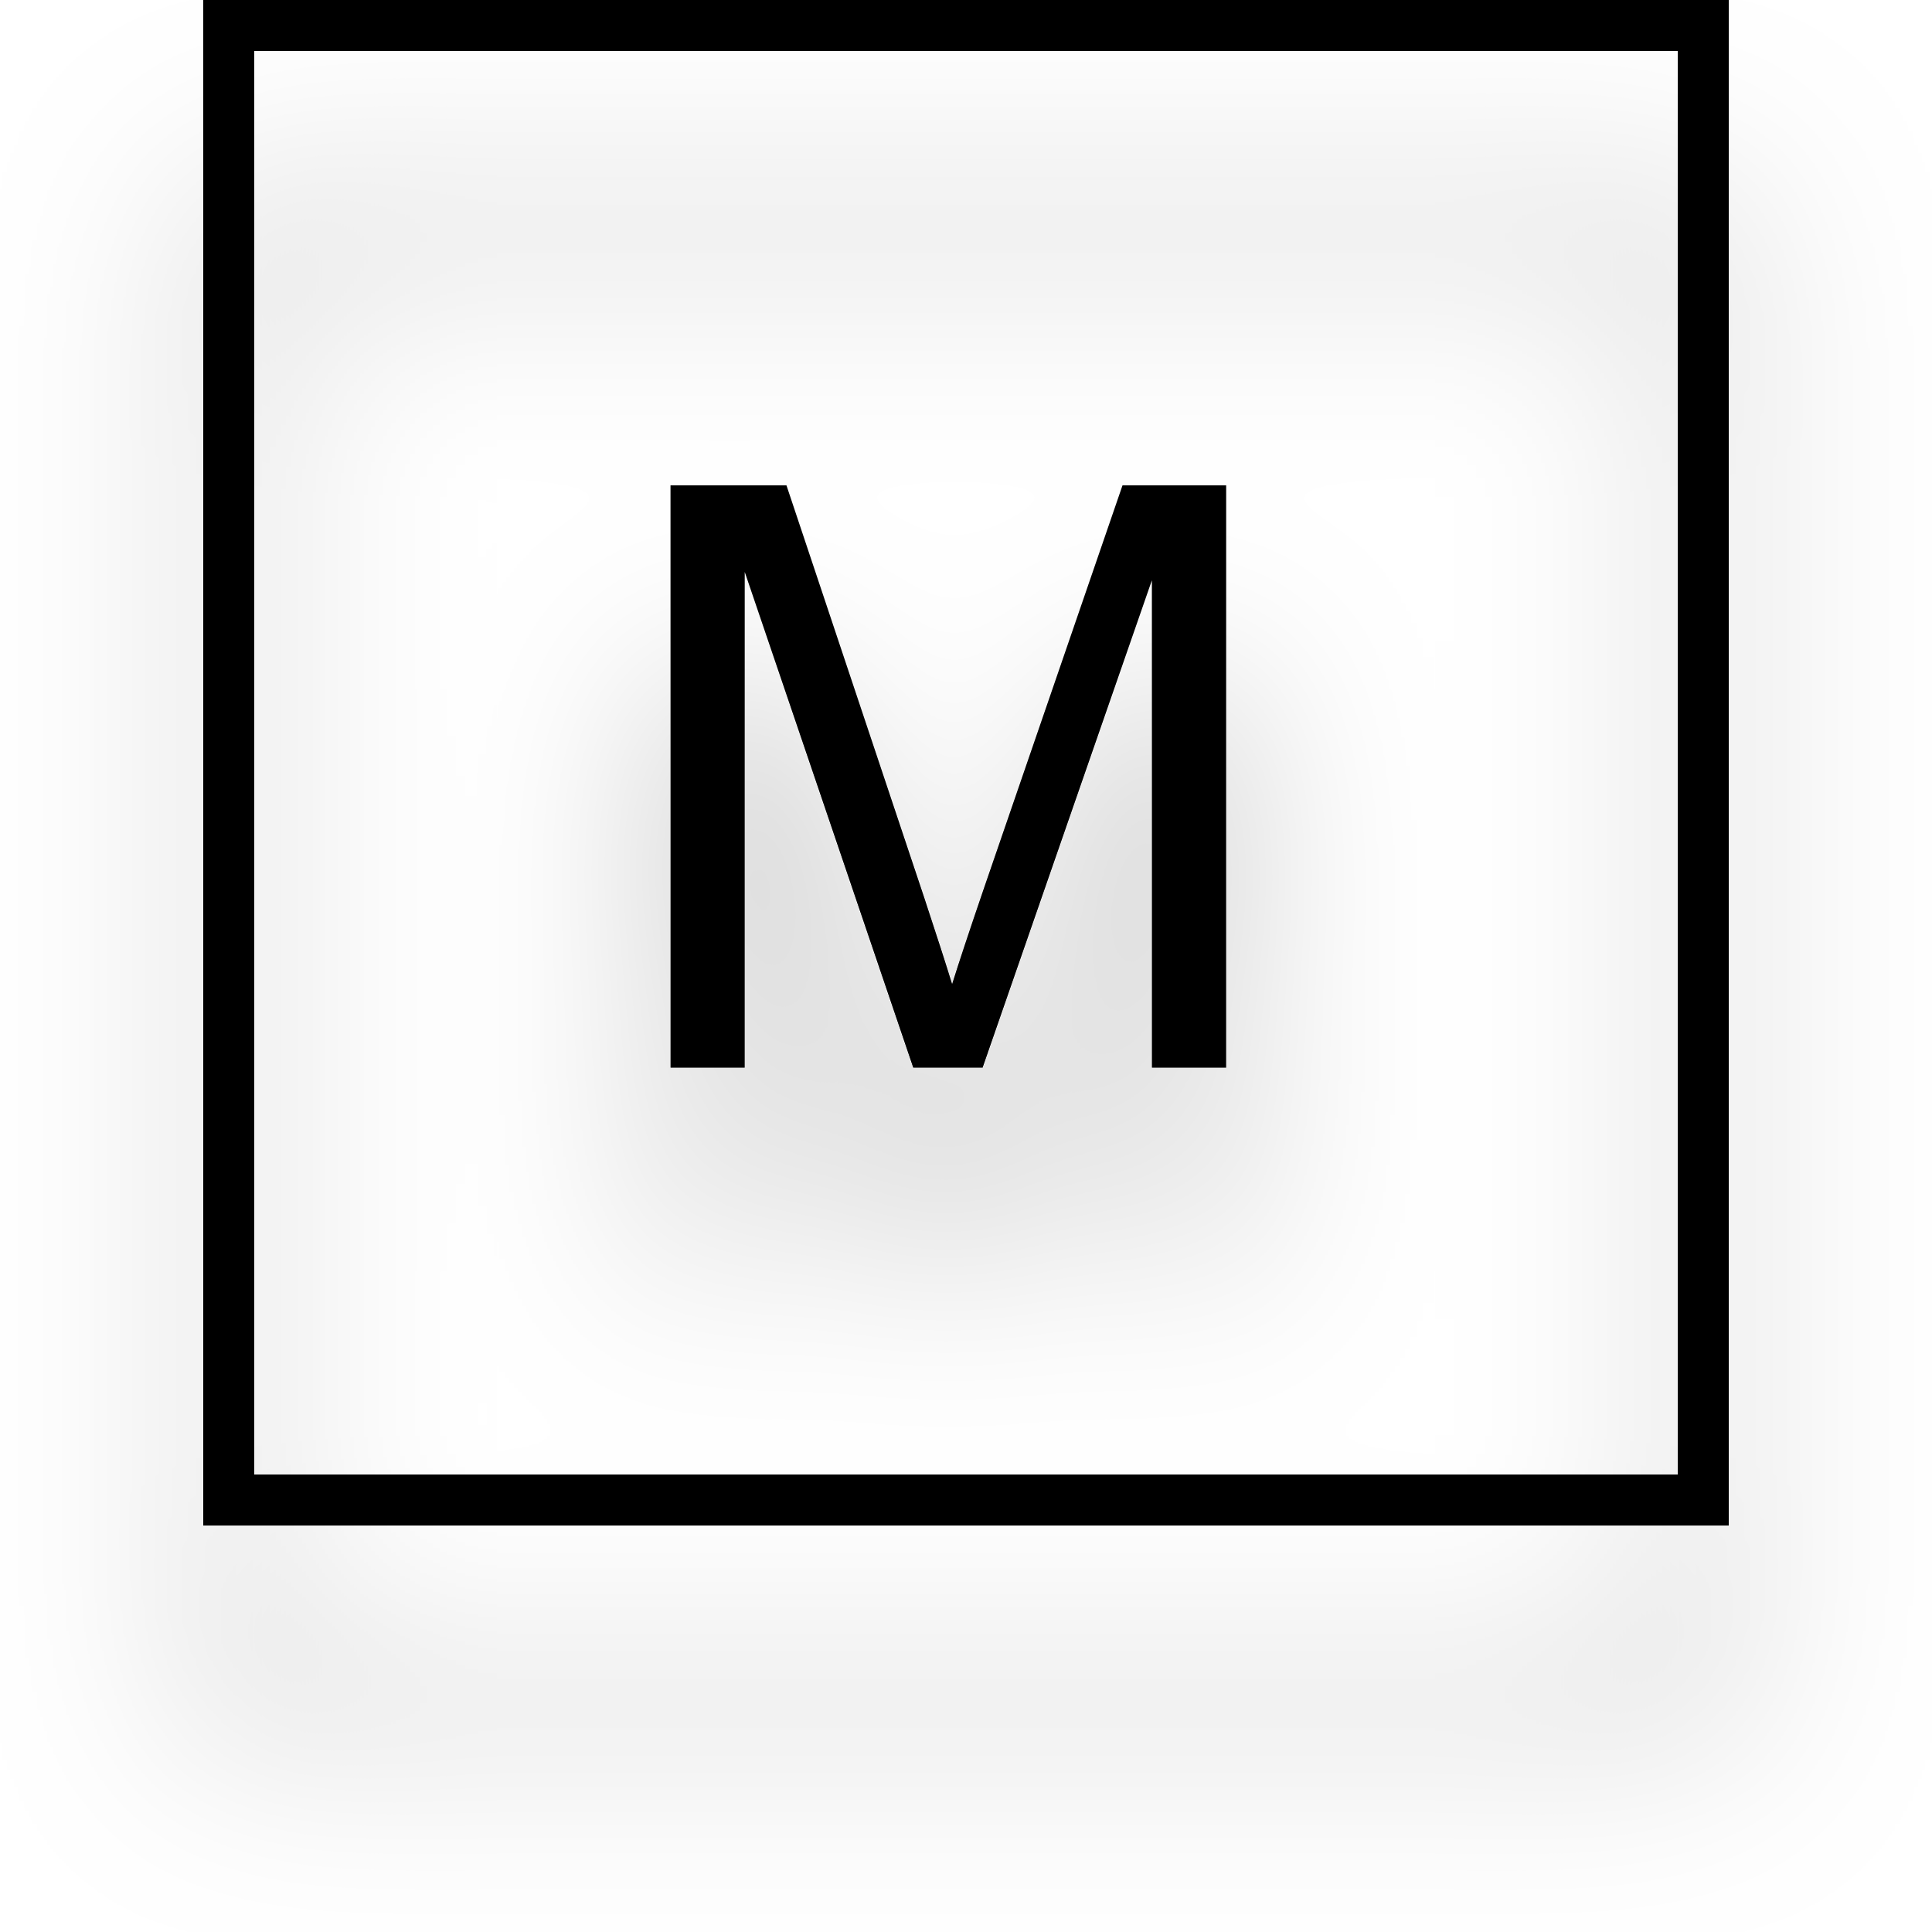
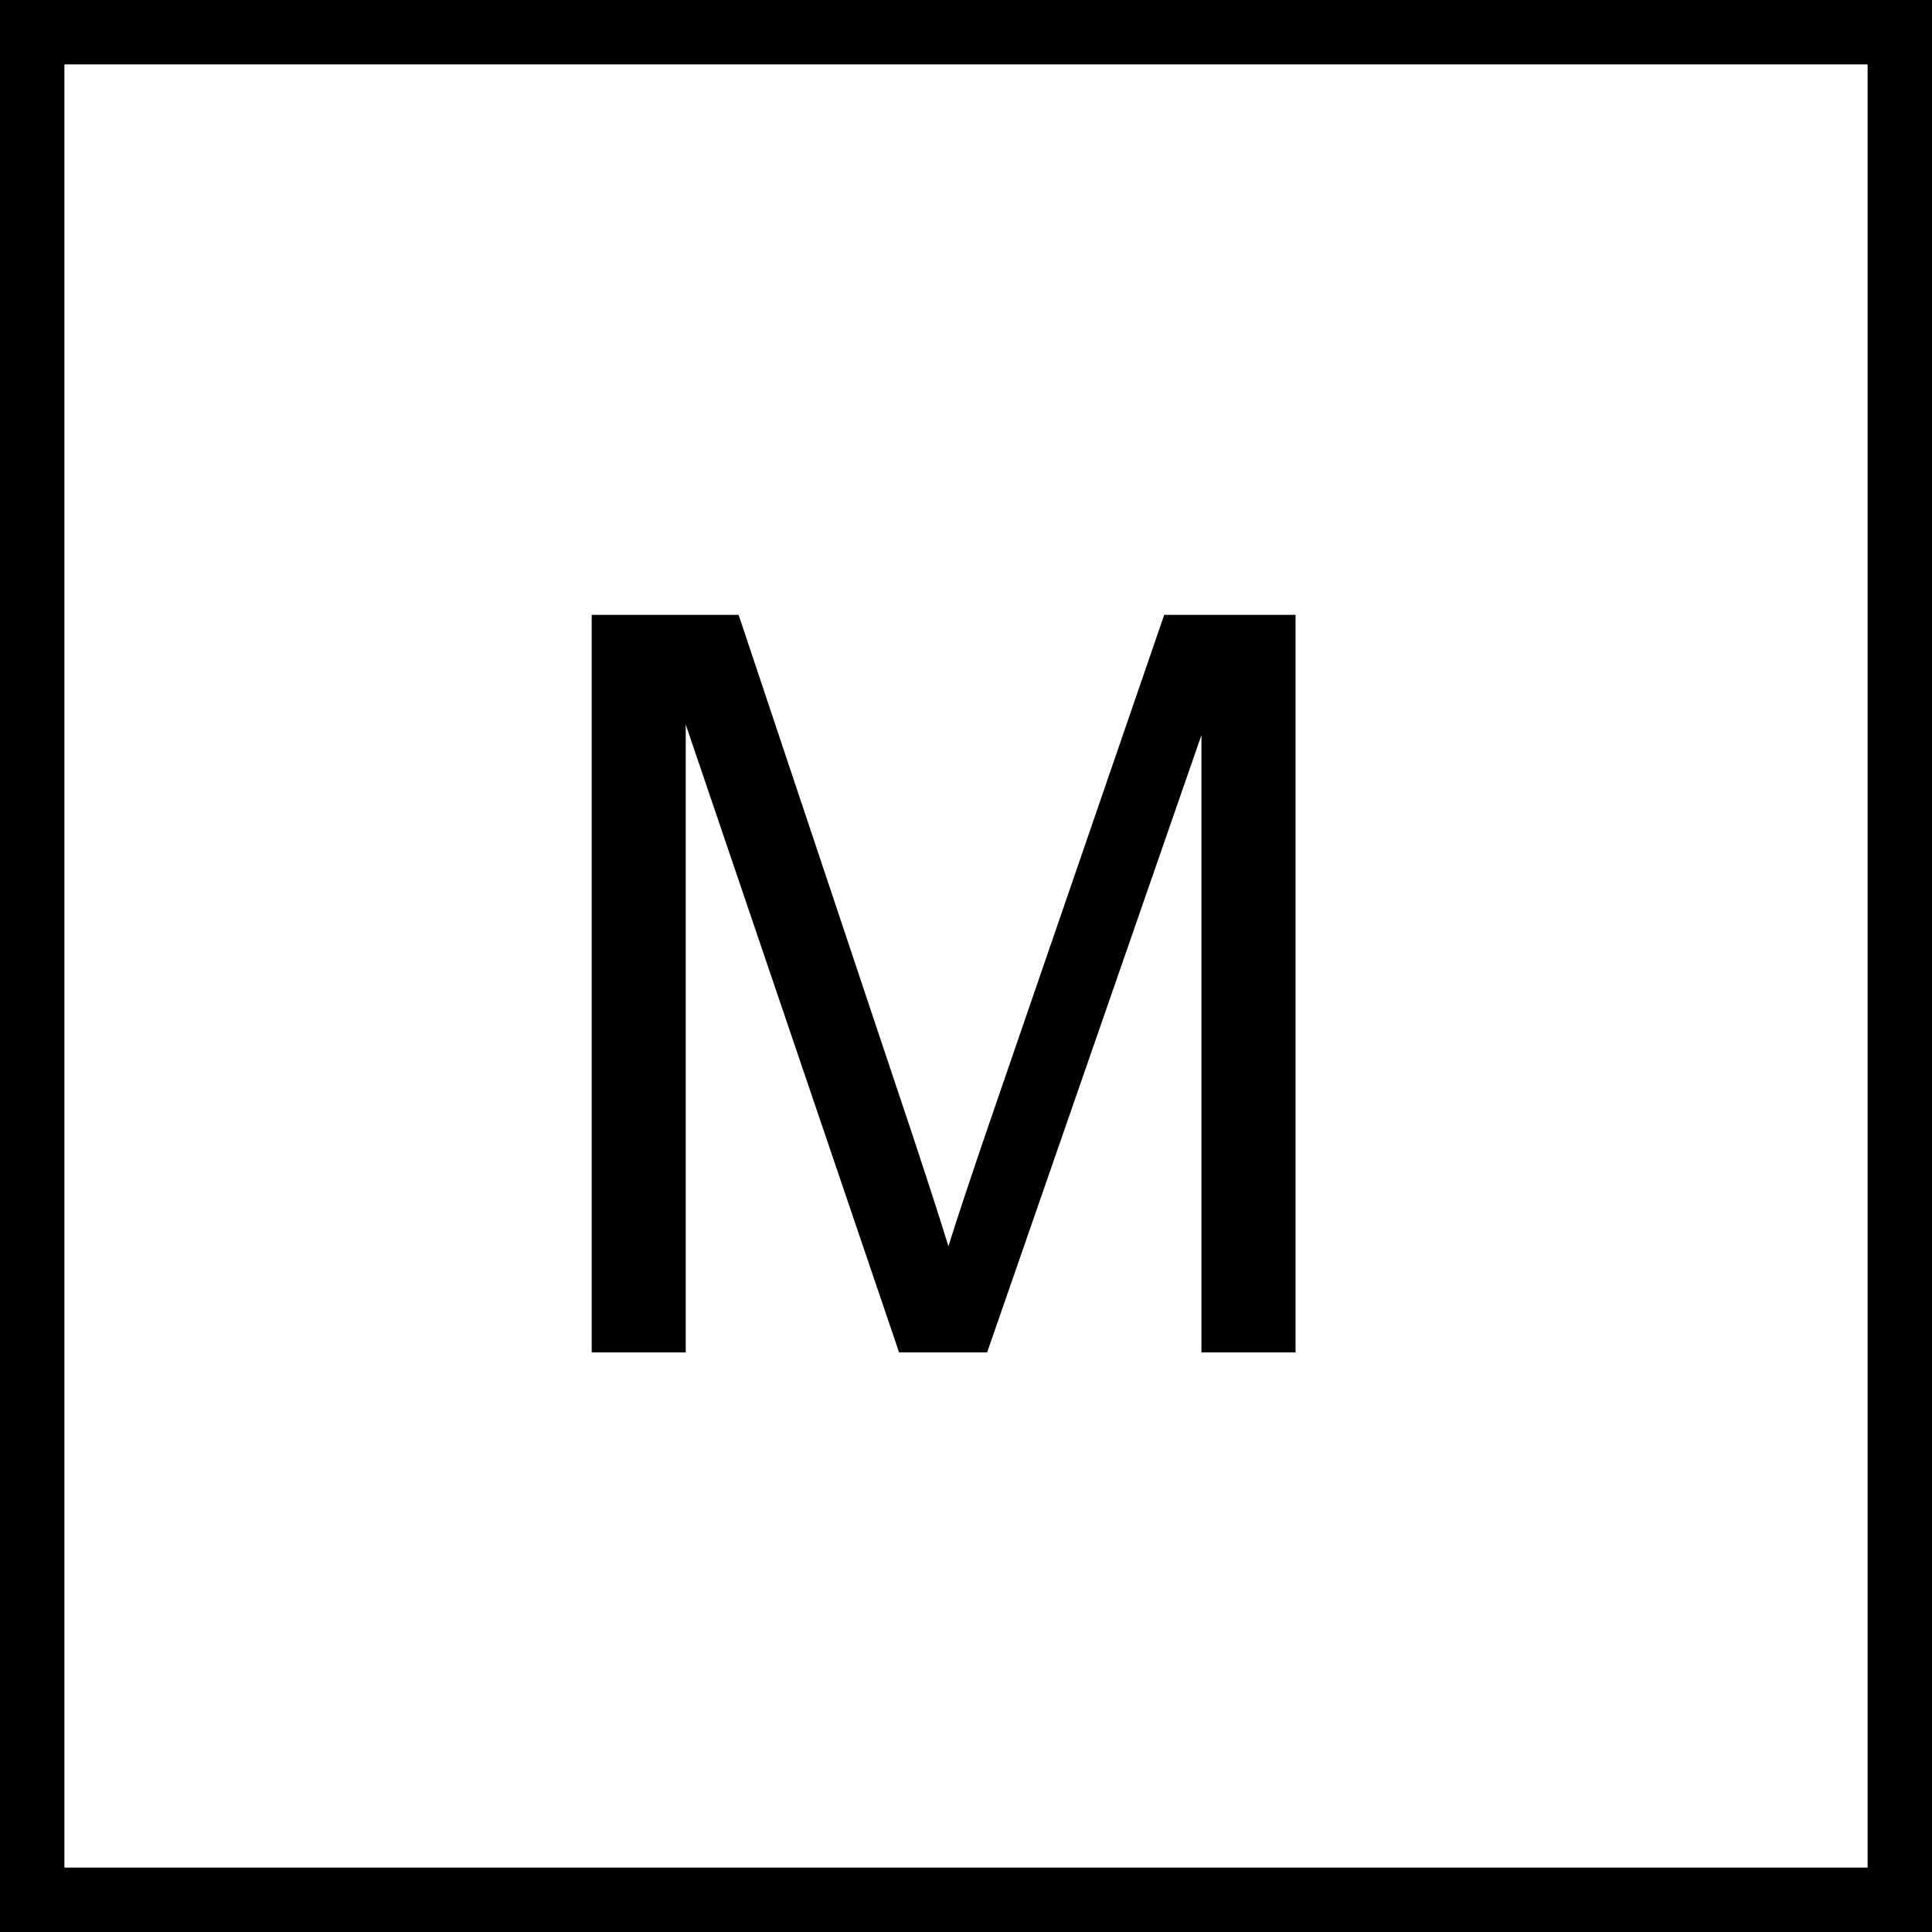
- <svg xmlns="http://www.w3.org/2000/svg" width="38" height="38" viewBox="0 0 38 38" fill="none">
-   <g filter="url(#filter0_d_196_1052)">
-     <path d="M13.188 21V9.547H15.469L18.18 17.656C18.43 18.412 18.612 18.977 18.727 19.352C18.857 18.935 19.06 18.323 19.336 17.516L22.078 9.547H24.117V21H22.656V11.414L19.328 21H17.961L14.648 11.25V21H13.188Z" fill="black" />
-     <rect x="4.5" y="0.5" width="29" height="29" stroke="black" shape-rendering="crispEdges" />
-   </g>
-   <defs>
-     <filter id="filter0_d_196_1052" x="0" y="0" width="38" height="38" filterUnits="userSpaceOnUse" color-interpolation-filters="sRGB">
-       <feFlood flood-opacity="0" result="BackgroundImageFix" />
-       <feColorMatrix in="SourceAlpha" type="matrix" values="0 0 0 0 0 0 0 0 0 0 0 0 0 0 0 0 0 0 127 0" result="hardAlpha" />
-       <feOffset dy="4" />
-       <feGaussianBlur stdDeviation="2" />
-       <feComposite in2="hardAlpha" operator="out" />
-       <feColorMatrix type="matrix" values="0 0 0 0 0 0 0 0 0 0 0 0 0 0 0 0 0 0 0.25 0" />
-       <feBlend mode="normal" in2="BackgroundImageFix" result="effect1_dropShadow_196_1052" />
-       <feBlend mode="normal" in="SourceGraphic" in2="effect1_dropShadow_196_1052" result="shape" />
-     </filter>
-   </defs>
+ <svg xmlns="http://www.w3.org/2000/svg" width="30" height="30" viewBox="0 0 30 30" fill="none">
+   <path d="M9.188 21V9.547H11.469L14.18 17.656C14.43 18.412 14.612 18.977 14.727 19.352C14.857 18.935 15.06 18.323 15.336 17.516L18.078 9.547H20.117V21H18.656V11.414L15.328 21H13.961L10.648 11.25V21H9.188Z" fill="black" />
+   <rect x="0.5" y="0.5" width="29" height="29" stroke="black" />
</svg>
